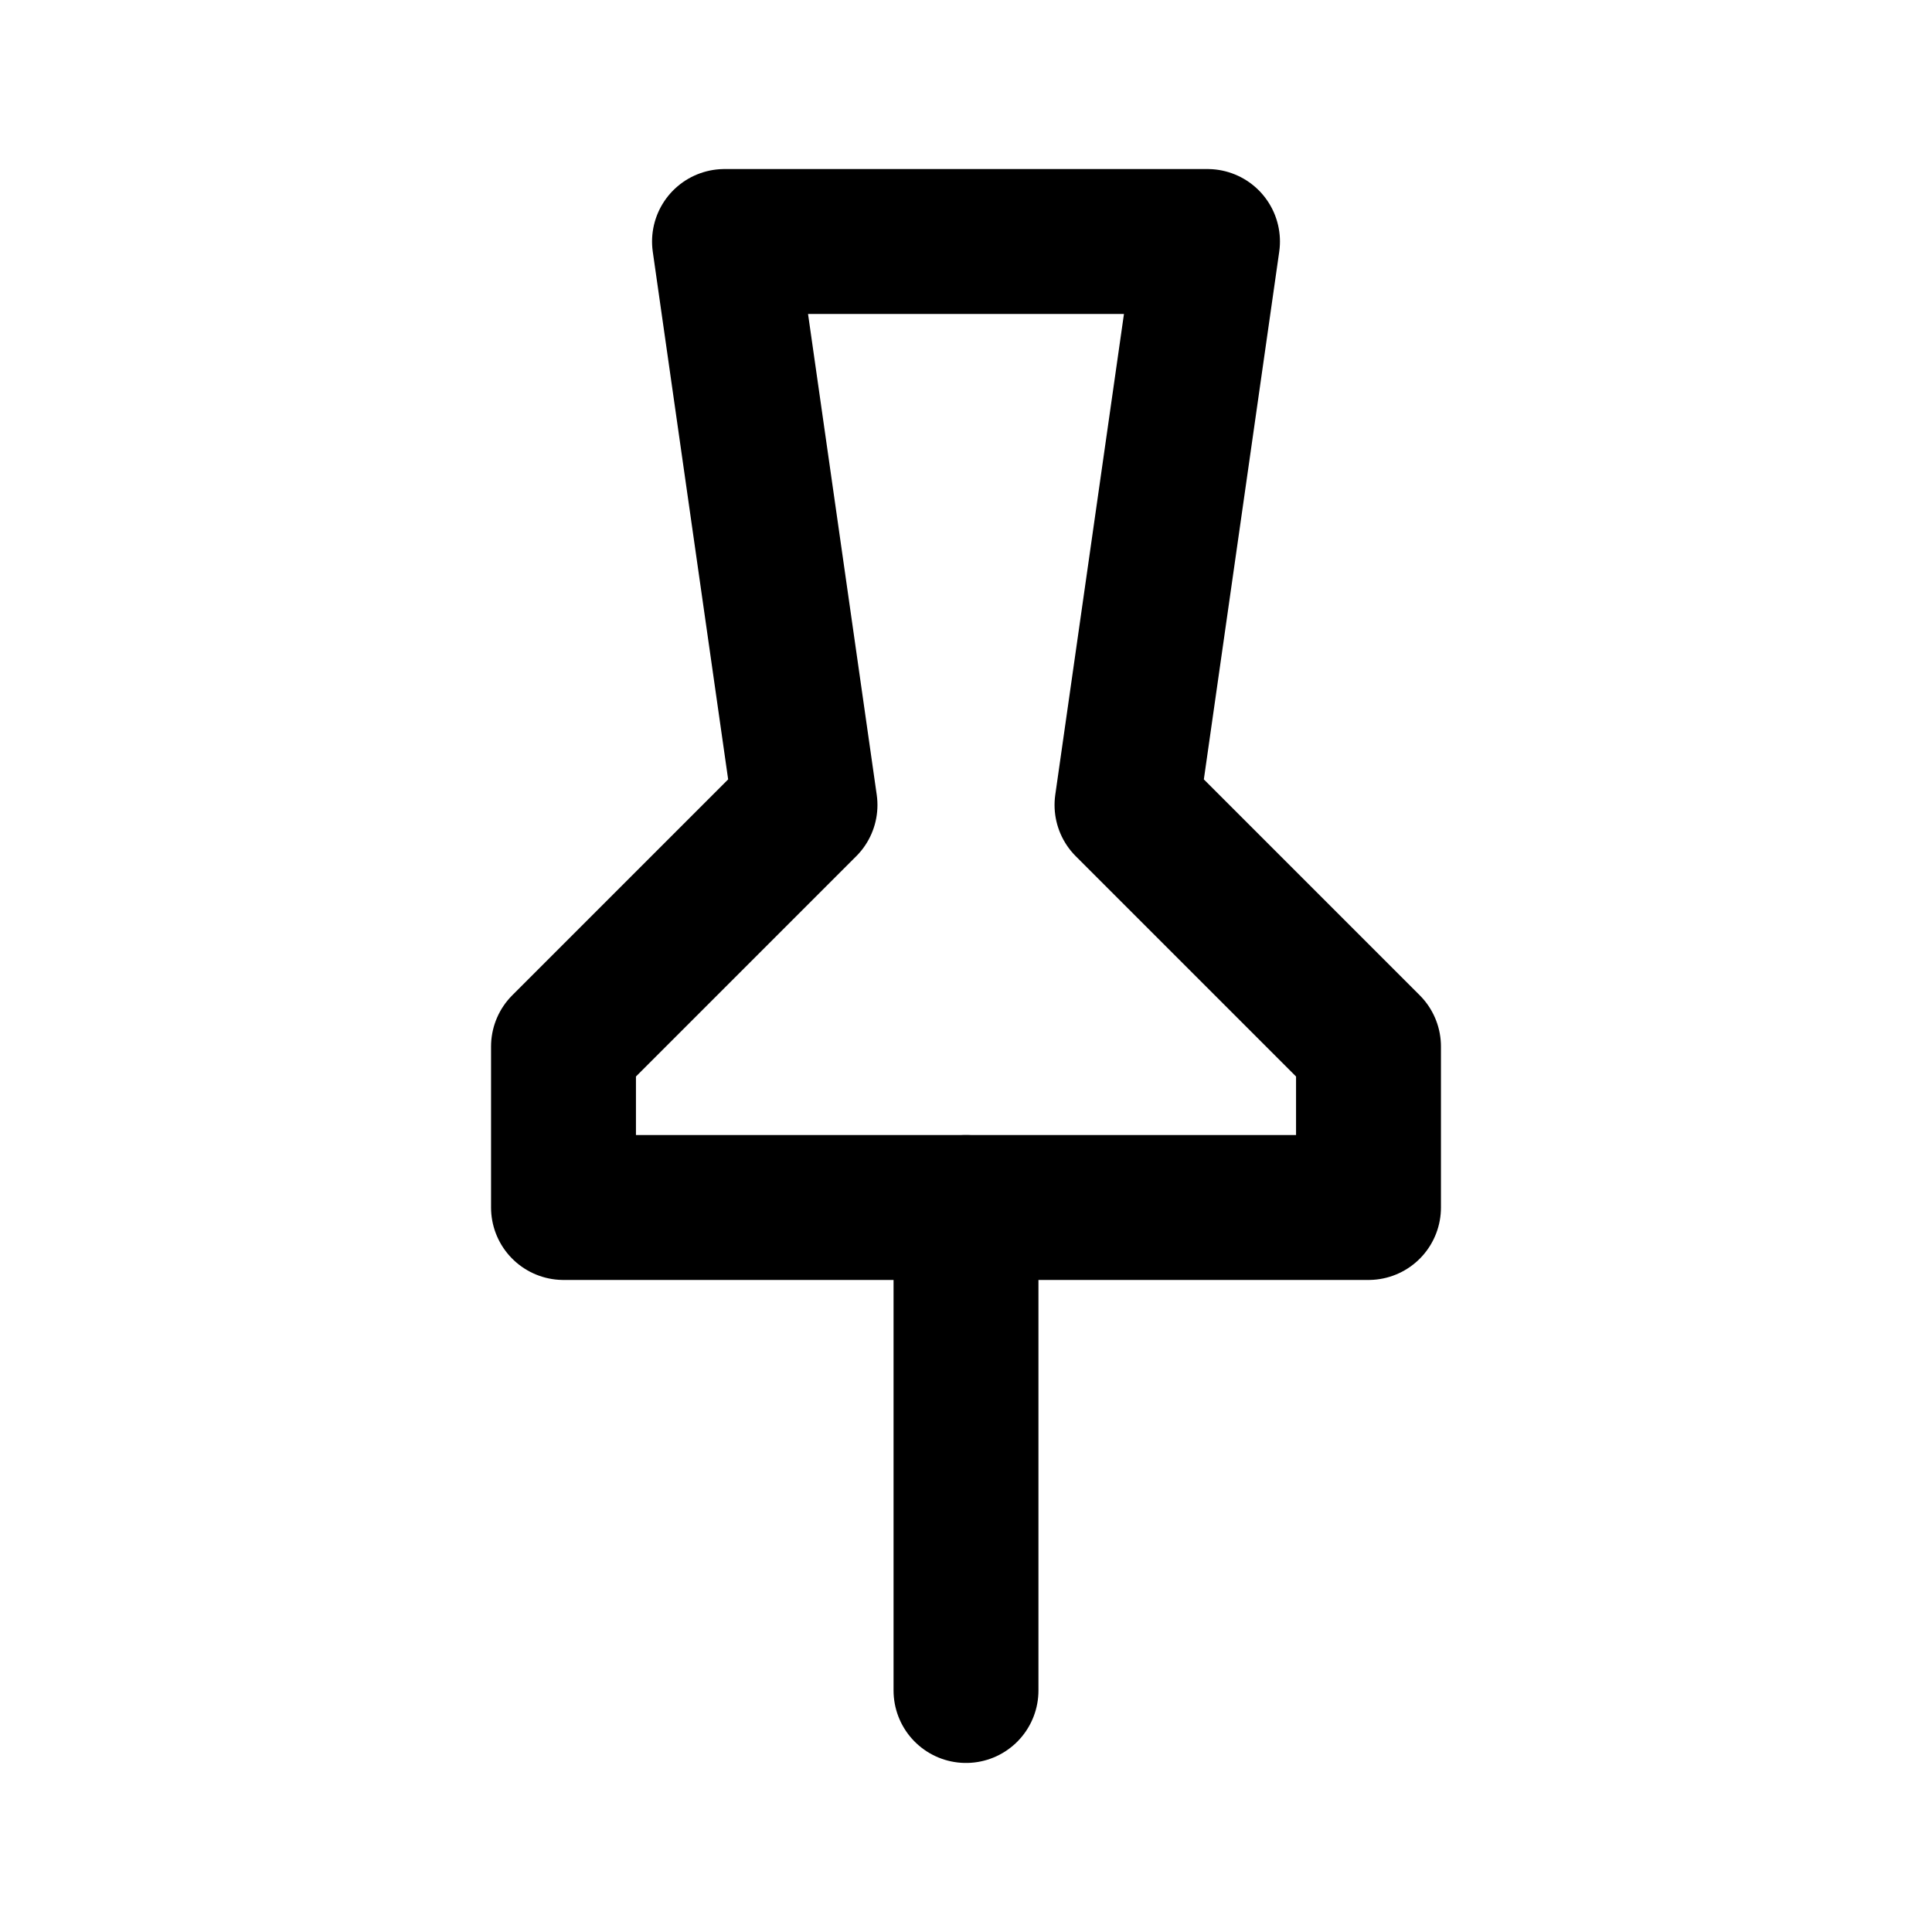
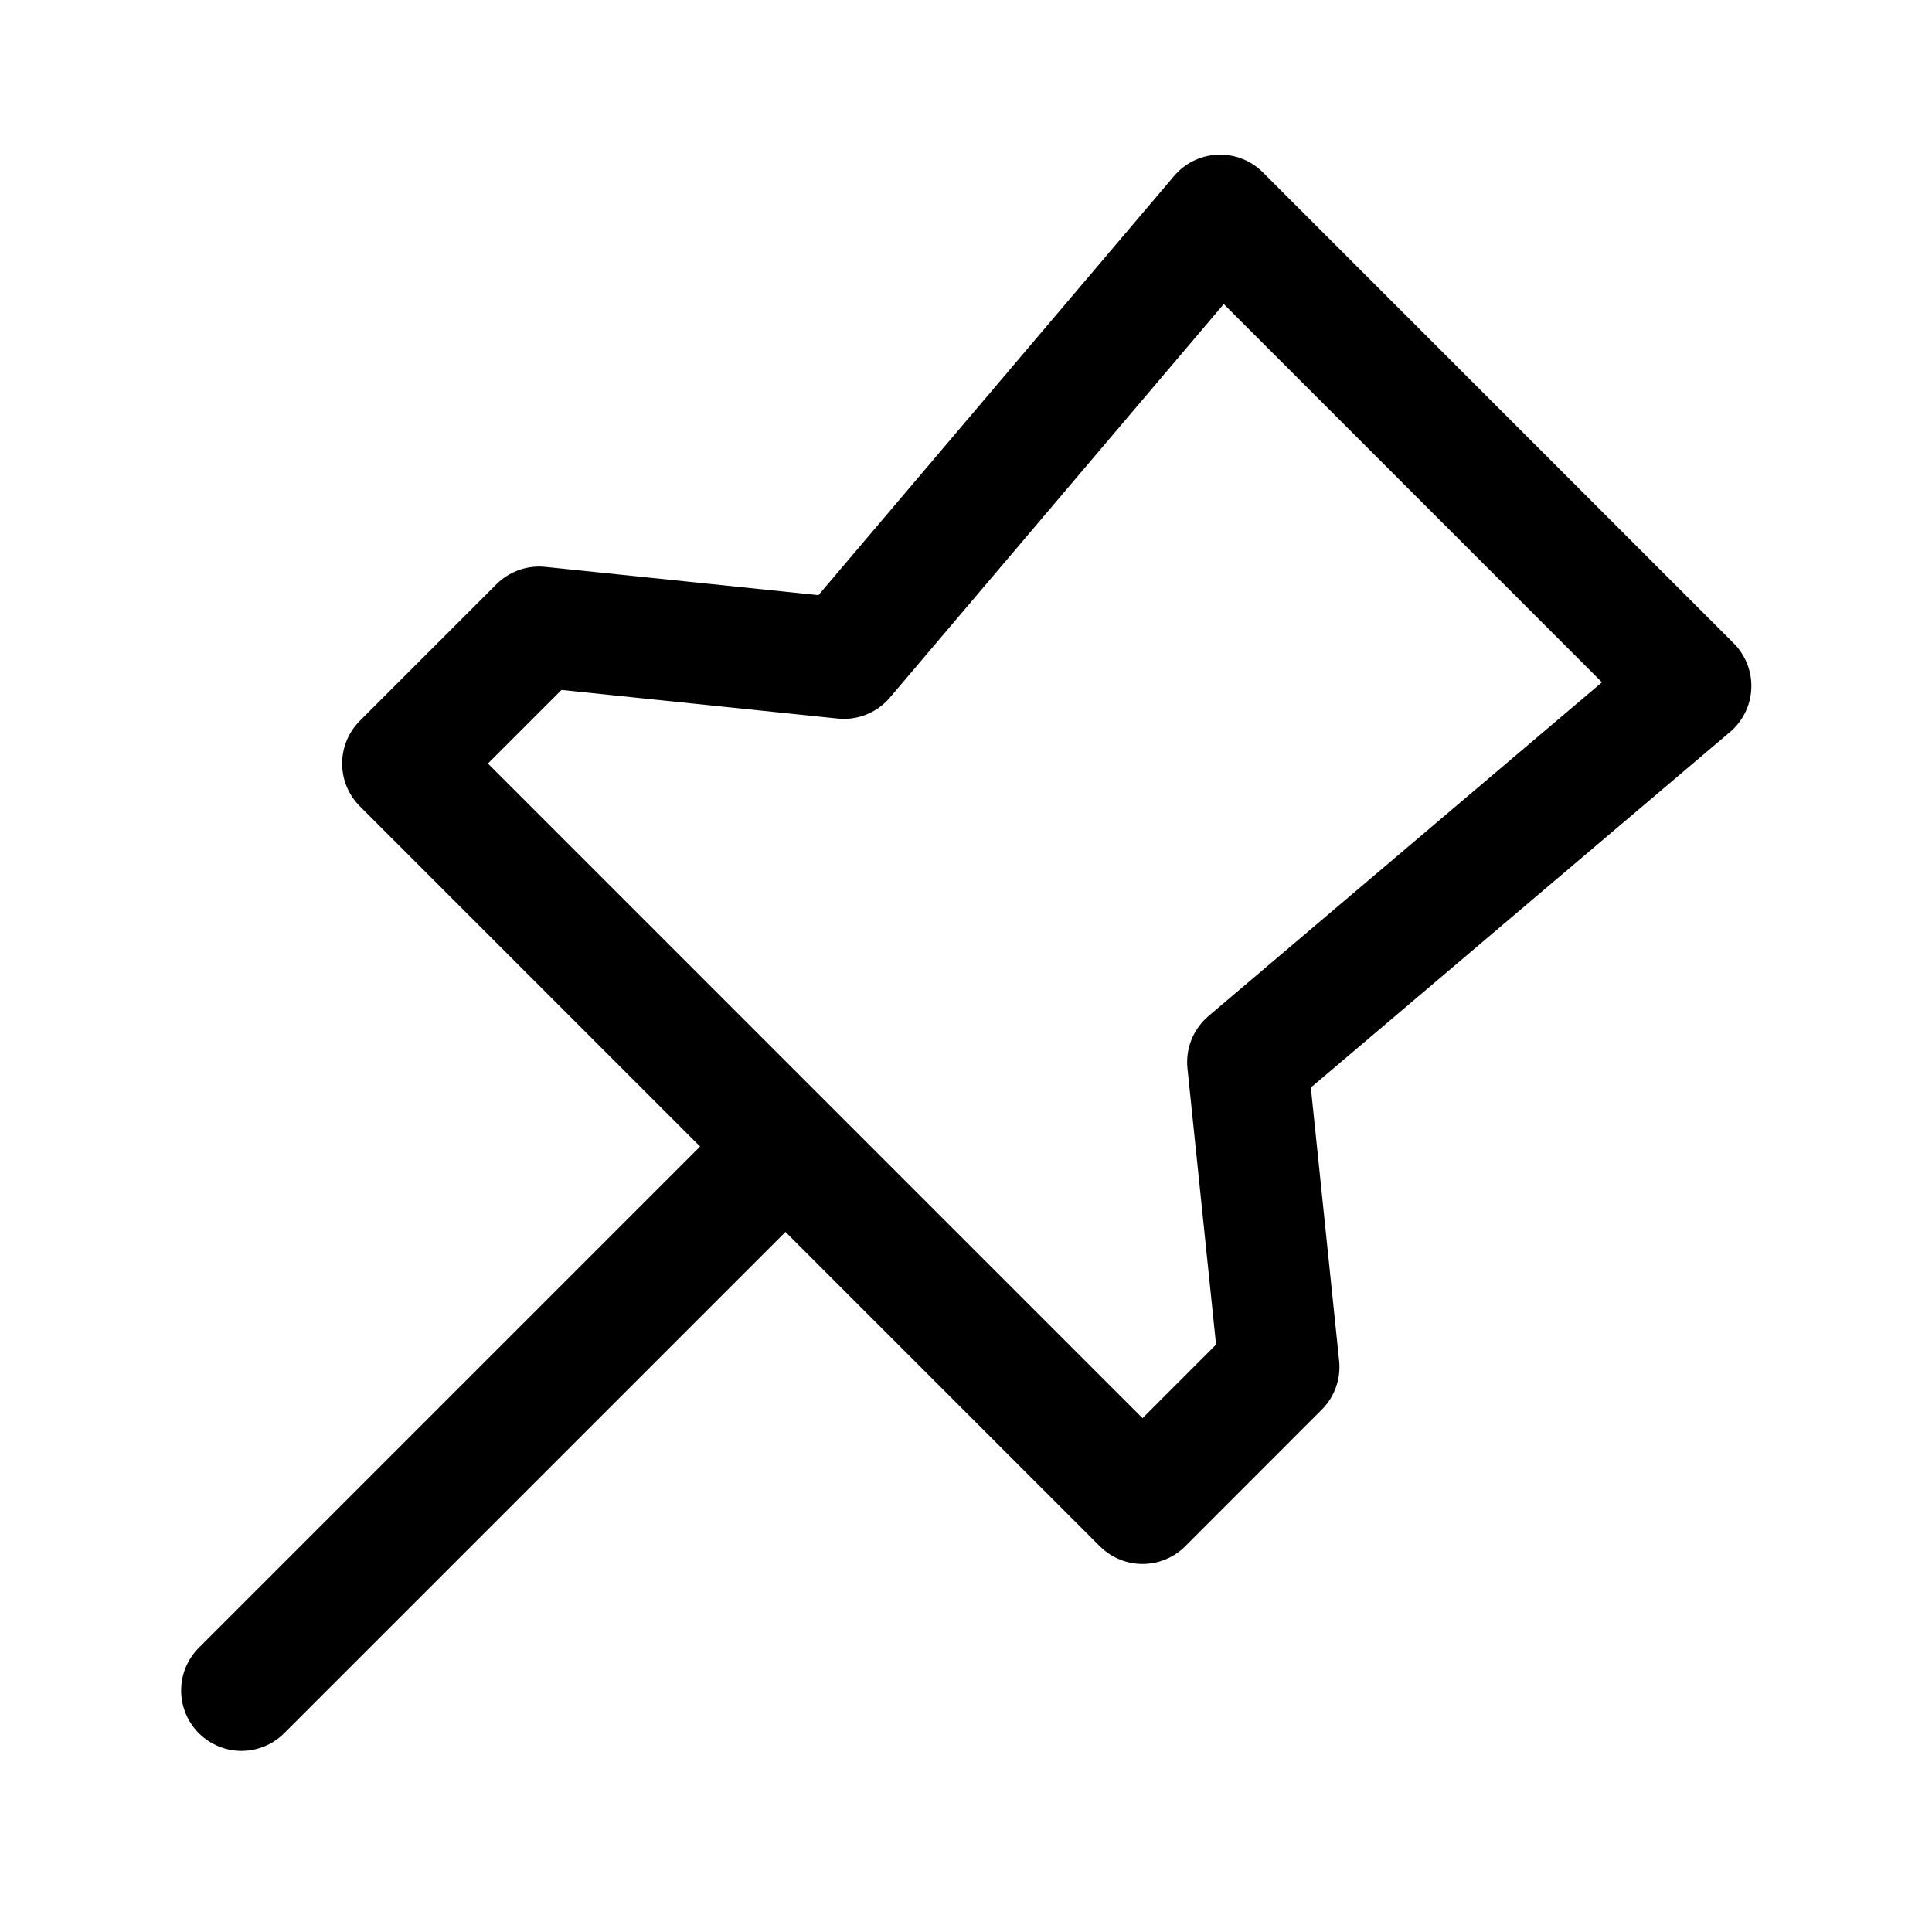
- <svg xmlns="http://www.w3.org/2000/svg" viewBox="0 0 24 24" fill="none" stroke="currentColor" stroke-width="1.8" stroke-linecap="round" stroke-linejoin="round">
-   <path d="M9 3h6l-1 7 3 3v2H7v-2l3-3z" />
-   <path d="M12 15v6" />
+ <svg xmlns="http://www.w3.org/2000/svg" width="24" height="24" viewBox="0 0 24 24" stroke-width="1.5" fill="none">
+   <path d="M9.5 14.5L3 21" stroke="currentColor" stroke-linecap="round" stroke-linejoin="round" />
+   <path d="M5 9.485L14.193 18.678L15.889 16.981L15.497 13.194L21.006 8.521L15.157 2.671L10.483 8.18L6.697 7.788L5 9.485Z" stroke="currentColor" stroke-linecap="round" stroke-linejoin="round" />
</svg>
